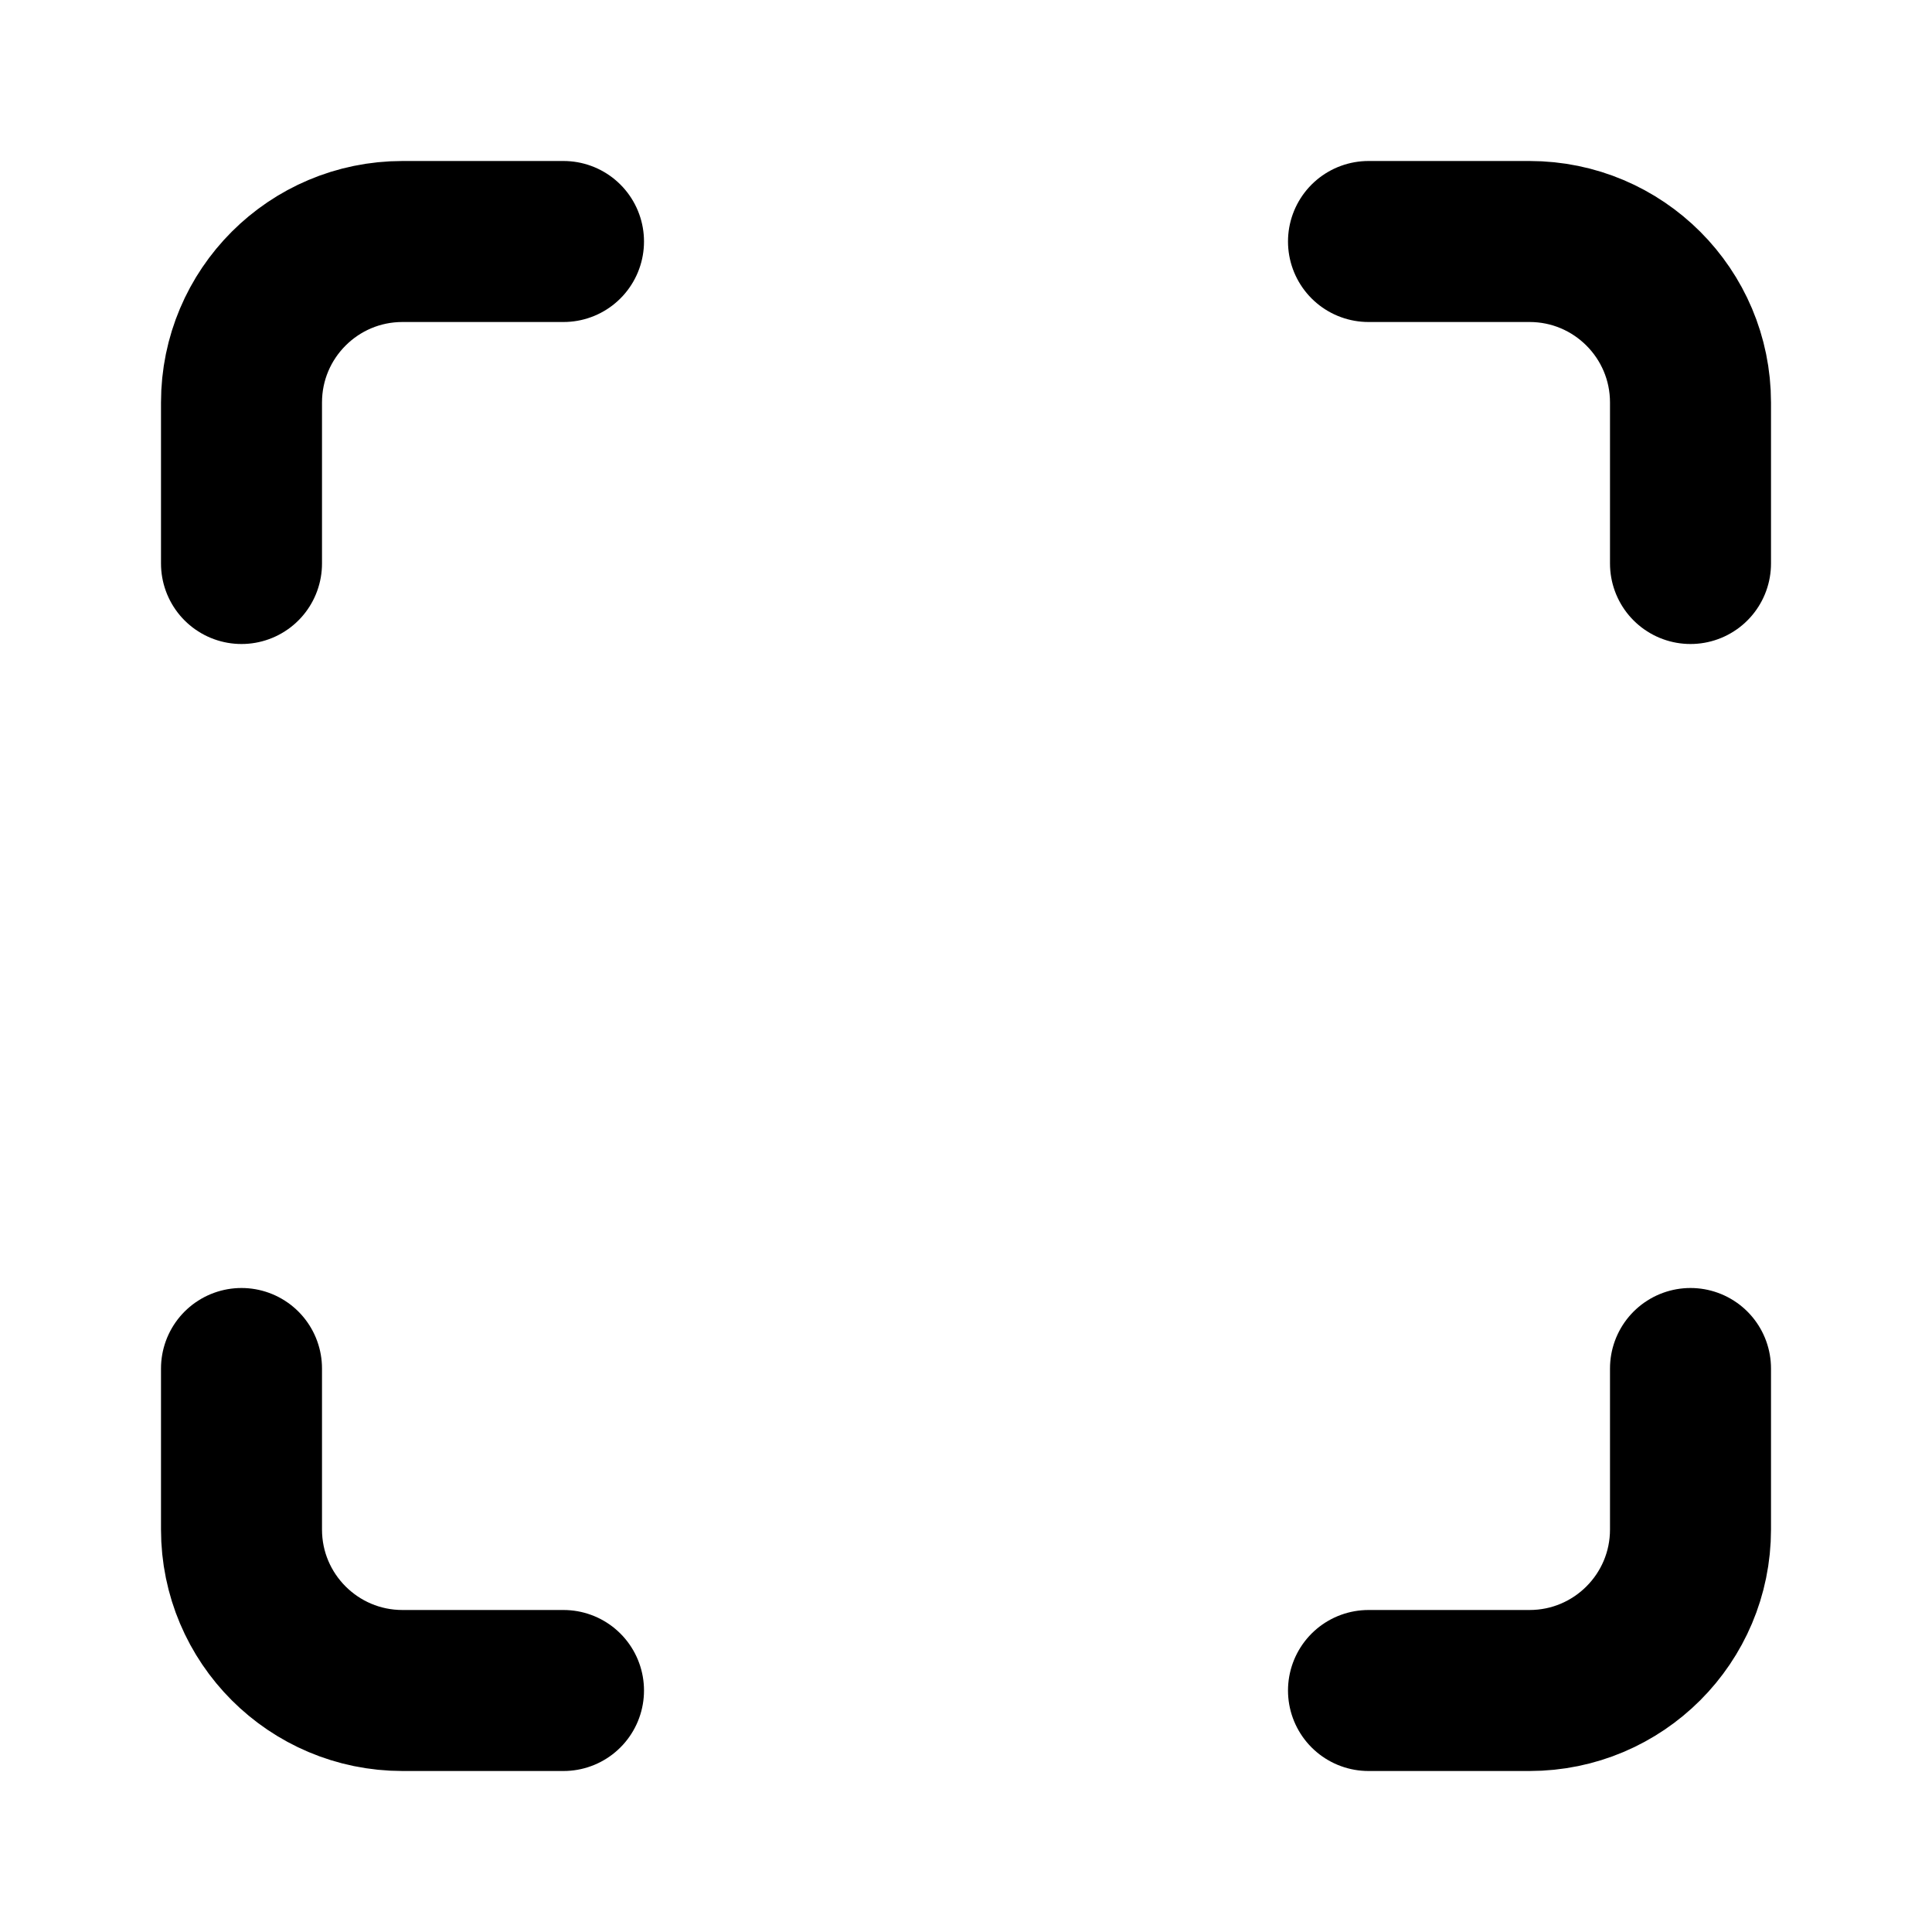
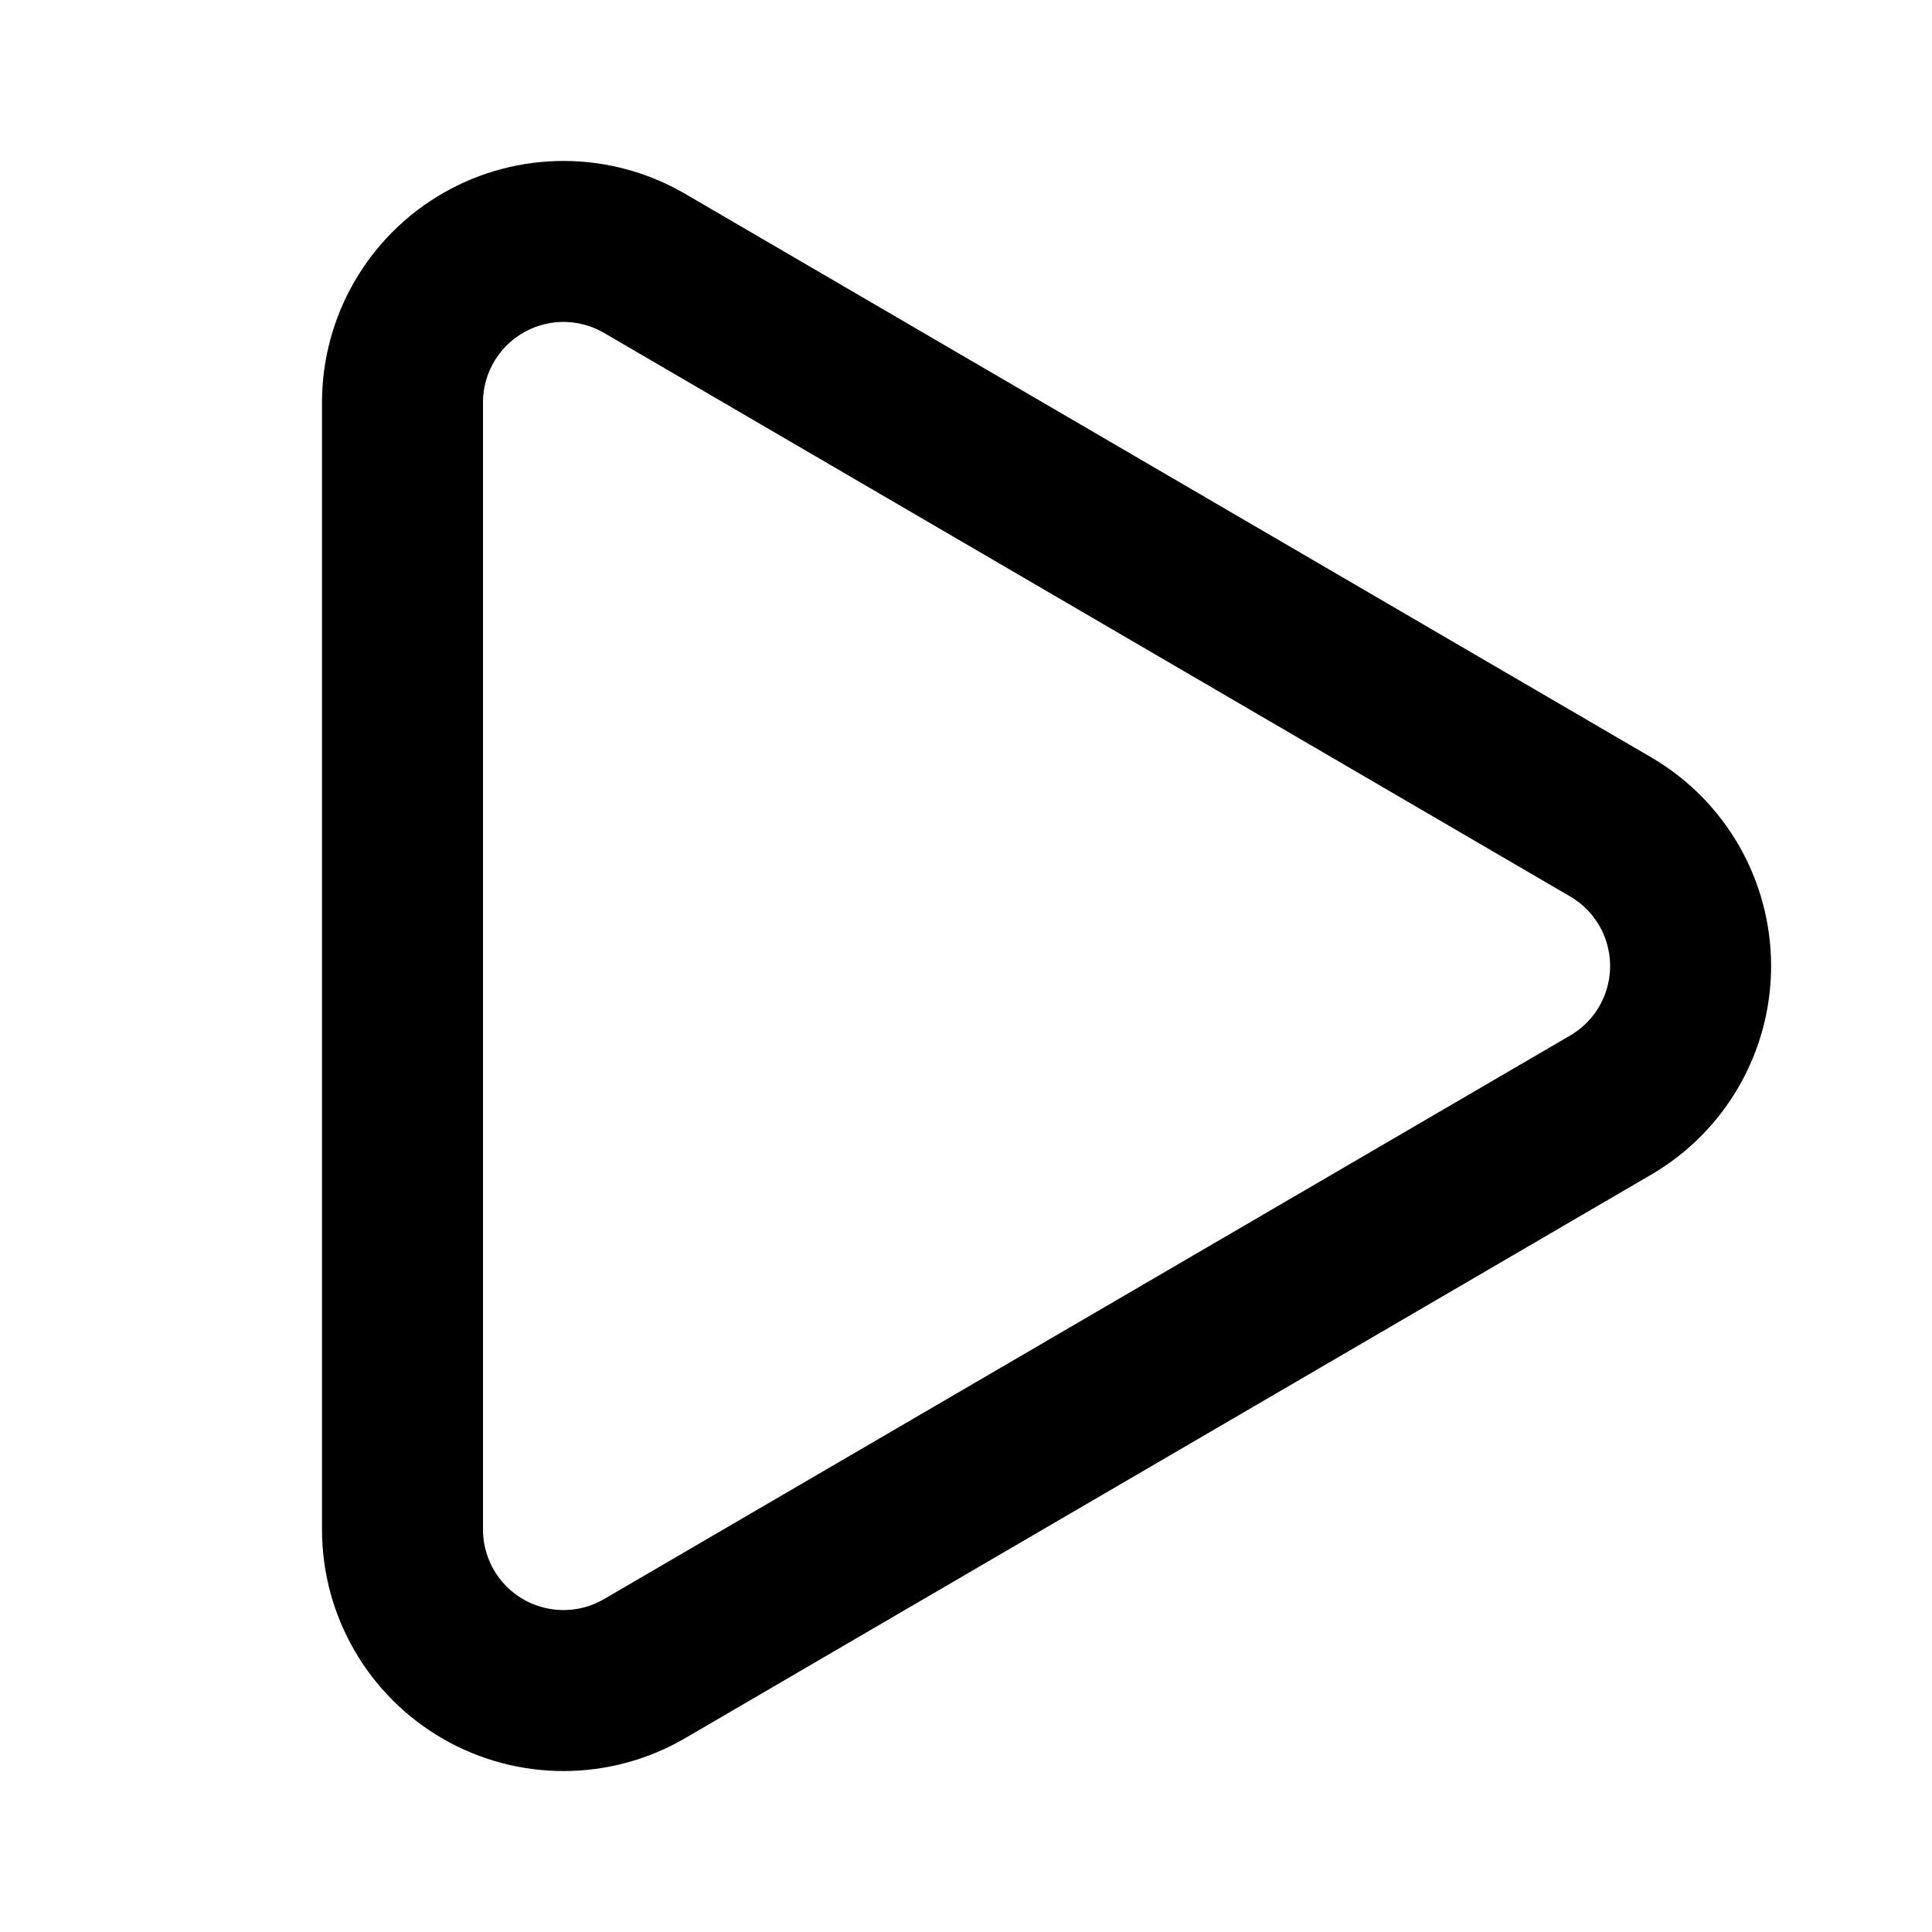
<svg xmlns="http://www.w3.org/2000/svg" width="24" height="24" viewBox="0 0 24 24" fill="none" stroke="currentColor" stroke-width="2" stroke-linecap="round" stroke-linejoin="round">
-   <path d="M3 7V5a2 2 0 0 1 2-2h2" />
-   <path d="M17 3h2a2 2 0 0 1 2 2v2" />
-   <path d="M21 17v2a2 2 0 0 1-2 2h-2" />
-   <path d="M7 21H5a2 2 0 0 1-2-2v-2" />
+   <path d="M5 5a2 2 0 0 1 3.008-1.728l11.997 6.998a2 2 0 0 1 .003 3.458l-12 7A2 2 0 0 1 5 19z" />
</svg>
